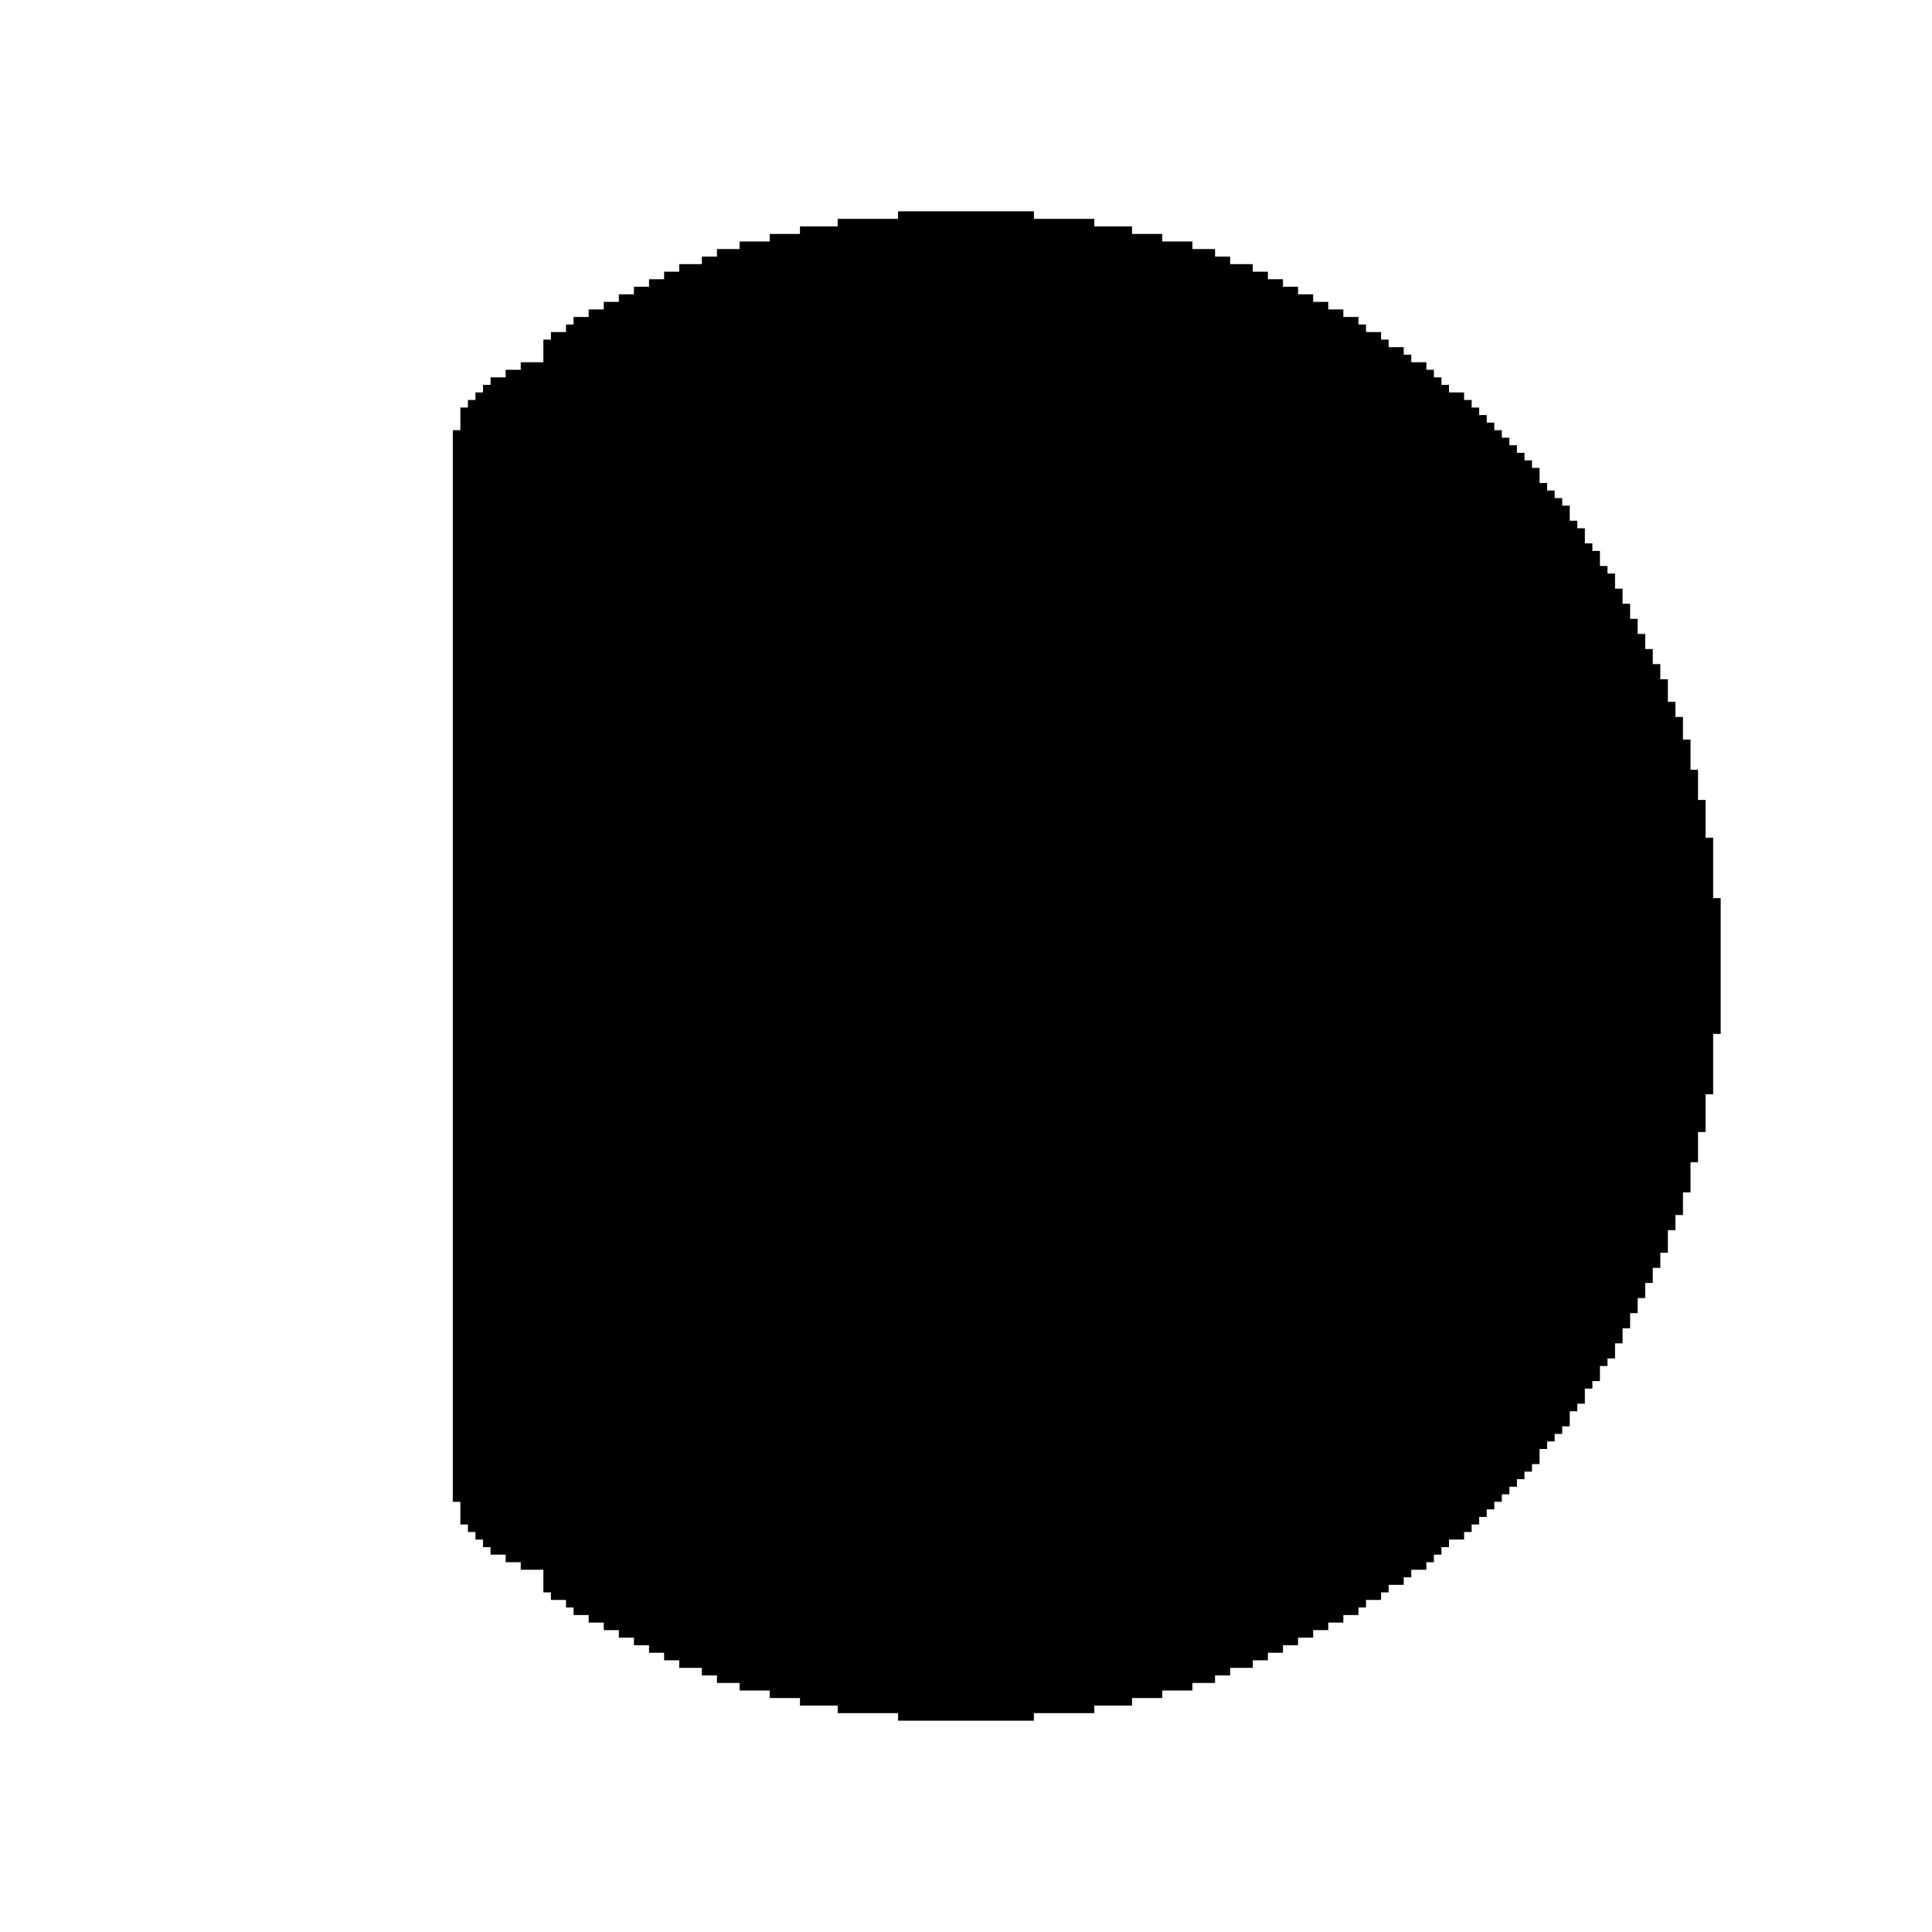
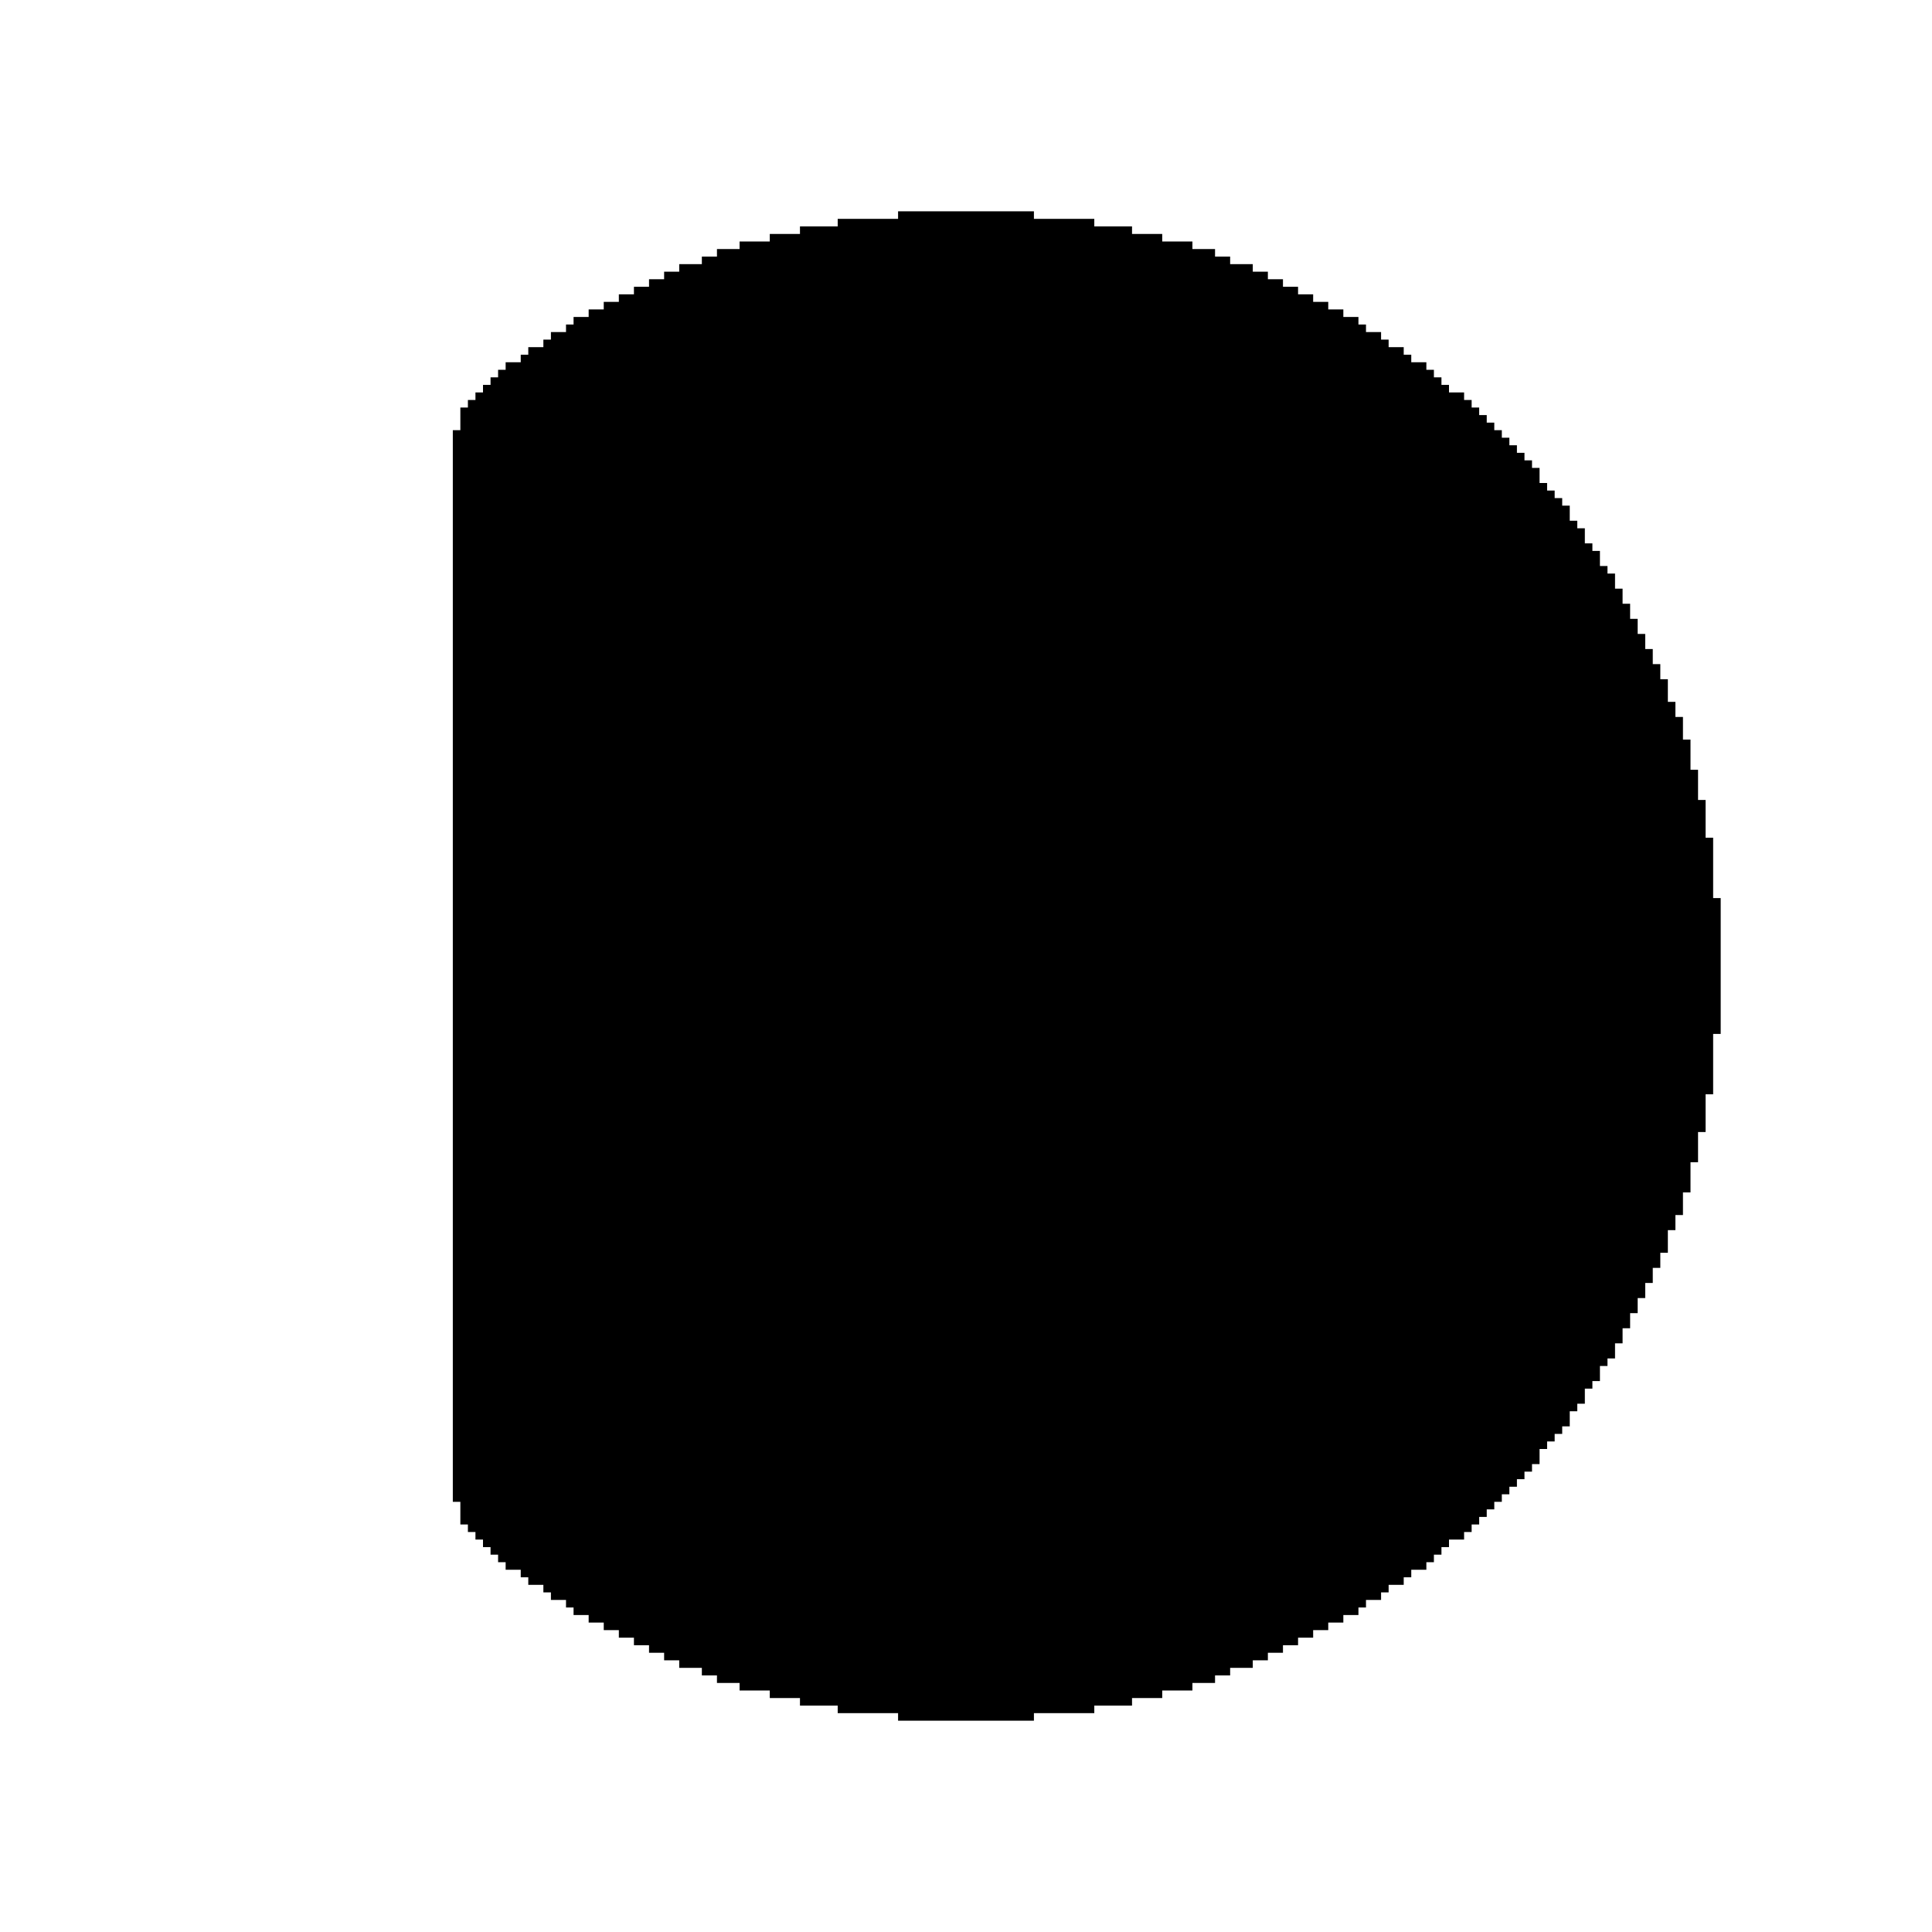
<svg xmlns="http://www.w3.org/2000/svg" width="256" height="256" viewBox="0 0 256 256" data-generator="rekha dev">
-   <path fill="#000000" d="M119 28H120H121H122H123H124H125H126H127H128H129H130H131H132H133H134H135H136H137V29H138H139H140H141H142H143H144H145V30H146H147H148H149H150V31H151H152H153H154V32H155H156H157H158V33H159H160H161V34H162H163V35H164H165H166V36H167H168V37H169H170V38H171H172V39H173H174V40H175H176V41H177H178V42H179H180V43H181V44H182H183V45H184V46H185H186V47H187V48H188H189V49H190V50H191V51H192V52H193H194V53H195V54H196V55H197V56H198V57H199V58H200V59H201V60H202V61H203V62H204V63V64H205V65H206V66H207V67H208V68V69H209V70H210V71V72H211V73H212V74V75H213V76H214V77V78H215V79V80H216V81V82H217V83V84H218V85V86H219V87V88H220V89V90H221V91V92V93H222V94V95H223V96V97V98H224V99V100V101V102H225V103V104V105V106H226V107V108V109V110V111H227V112V113V114V115V116V117V118V119H228V120V121V122V123V124V125V126V127V128V129V130V131V132V133V134V135V136V137H227V138V139V140V141V142V143V144V145H226V146V147V148V149V150H225V151V152V153V154H224V155V156V157V158H223V159V160V161H222V162V163H221V164V165V166H220V167V168H219V169V170H218V171V172H217V173V174H216V175V176H215V177V178H214V179V180H213V181H212V182V183H211V184H210V185V186H209V187H208V188V189H207V190H206V191H205V192H204V193V194H203V195H202V196H201V197H200V198H199V199H198V200H197V201H196V202H195V203H194V204H193H192V205H191V206H190V207H189V208H188H187V209H186V210H185H184V211H183V212H182H181V213H180V214H179H178V215H177H176V216H175H174V217H173H172V218H171H170V219H169H168V220H167H166V221H165H164H163V222H162H161V223H160H159H158V224H157H156H155H154V225H153H152H151H150V226H149H148H147H146H145V227H144H143H142H141H140H139H138H137V228H136H135H134H133H132H131H130H129H128H127H126H125H124H123H122H121H120H119V227H118H117H116H115H114H113H112H111V226H110H109H108H107H106V225H105H104H103H102V224H101H100H99H98V223H97H96H95V222H94H93V221H92H91H90V220H89H88V219H87H86V218H85H84V217H83H82V216H81H80V215H79H78V214H77H76V213H75V212H74H73V211H72V210V209V208H71H70H69V207H68H67V206H66H65V205H64V204H63V203H62V202H61V201V200V199H60V198V197V196V195V194V193V192V191V190V189V188V187V186V185V184V183V182V181V180V179V178V177V176V175V174V173V172V171V170V169V168V167V166V165V164V163V162V161V160V159V158V157V156V155V154V153V152V151V150V149V148V147V146V145V144V143V142V141V140V139V138V137V136V135V134V133V132V131V130V129V128V127V126V125V124V123V122V121V120V119V118V117V116V115V114V113V112V111V110V109V108V107V106V105V104V103V102V101V100V99V98V97V96V95V94V93V92V91V90V89V88V87V86V85V84V83V82V81V80V79V78V77V76V75V74V73V72V71V70V69V68V67V66V65V64V63V62V61V60V59V58V57H61V56V55V54H62V53H63V52H64V51H65V50H66H67V49H68H69V48H70H71H72V47V46V45H73V44H74H75V43H76V42H77H78V41H79H80V40H81H82V39H83H84V38H85H86V37H87H88V36H89H90V35H91H92H93V34H94H95V33H96H97H98V32H99H100H101H102V31H103H104H105H106V30H107H108H109H110H111V29H112H113H114H115H116H117H118H119Z" />
+   <path fill="#000000" d="M119 28H120H121H122H123H124H125H126H127H128H129H130H131H132H133H134H135H136H137V29H138H139H140H141H142H143H144H145V30H146H147H148H149H150V31H151H152H153H154V32H155H156H157H158V33H159H160H161V34H162H163V35H164H165H166V36H167H168V37H169H170V38H171H172V39H173H174V40H175H176V41H177H178V42H179H180V43H181V44H182H183V45H184V46H185H186V47H187V48H188H189V49H190V50H191V51H192V52H193H194V53H195V54H196V55H197V56H198V57H199V58H200V59H201V60H202V61H203V62H204V63V64H205V65H206V66H207V67H208V68V69H209V70H210V71V72H211V73H212V74V75H213V76H214V77V78H215V79V80H216V81V82H217V83V84H218V85V86H219V87V88H220V89V90H221V91V92V93H222V94V95H223V96V97V98H224V99V100V101V102H225V103V104V105V106H226V107V108V109V110V111H227V112V113V114V115V116V117V118V119H228V120V121V122V123V124V125V126V127V128V129V130V131V132V133V134V135V136V137H227V138V139V140V141V142V143V144V145H226V146V147V148V149V150H225V151V152V153V154H224V155V156V157V158H223V159V160V161H222V162V163H221V164V165V166H220V167V168H219V169V170H218V171V172H217V173V174H216V175V176H215V177V178H214V179V180H213V181H212V182V183H211V184H210V185V186H209V187H208V188V189H207V190H206V191H205V192H204V193V194H203V195H202V196H201V197H200V198H199V199H198V200H197V201H196V202H195V203H194V204H193H192V205H191V206H190V207H189V208H188H187V209H186V210H185H184V211H183V212H182H181V213H180V214H179H178V215H177H176V216H175H174V217H173H172V218H171H170V219H169H168V220H167H166V221H165H164H163V222H162H161V223H160H159H158V224H157H156H155H154V225H153H152H151H150V226H149H148H147H146H145V227H144H143H142H141H140H139H138H137V228H136H135H134H133H132H131H130H129H128H127H126H125H124H123H122H121H120H119V227H118H117H116H115H114H113H112H111V226H110H109H108H107H106V225H105H104H103H102V224H101H100H99H98V223H97H96H95V222H94H93V221H92H91H90V220H89H88V219H87H86V218H85H84V217H83H82V216H81H80V215H79H78V214H77H76V213H75V212H74H73V211H72V210H71H70V209H69V208H68H67V207H66V206H65V205H64V204H63V203H62V202H61V201V200V199H60V198V197V196V195V194V193V192V191V190V189V188V187V186V185V184V183V182V181V180V179V178V177V176V175V174V173V172V171V170V169V168V167V166V165V164V163V162V161V160V159V158V157V156V155V154V153V152V151V150V149V148V147V146V145V144V143V142V141V140V139V138V137V136V135V134V133V132V131V130V129V128V127V126V125V124V123V122V121V120V119V118V117V116V115V114V113V112V111V110V109V108V107V106V105V104V103V102V101V100V99V98V97V96V95V94V93V92V91V90V89V88V87V86V85V84V83V82V81V80V79V78V77V76V75V74V73V72V71V70V69V68V67V66V65V64V63V62V61V60V59V58V57H61V56V55V54H62V53H63V52H64V51H65V50H66V49H67V48H68H69V47H70V46H71H72V45H73V44H74H75V43H76V42H77H78V41H79H80V40H81H82V39H83H84V38H85H86V37H87H88V36H89H90V35H91H92H93V34H94H95V33H96H97H98V32H99H100H101H102V31H103H104H105H106V30H107H108H109H110H111V29H112H113H114H115H116H117H118H119Z" />
</svg>
